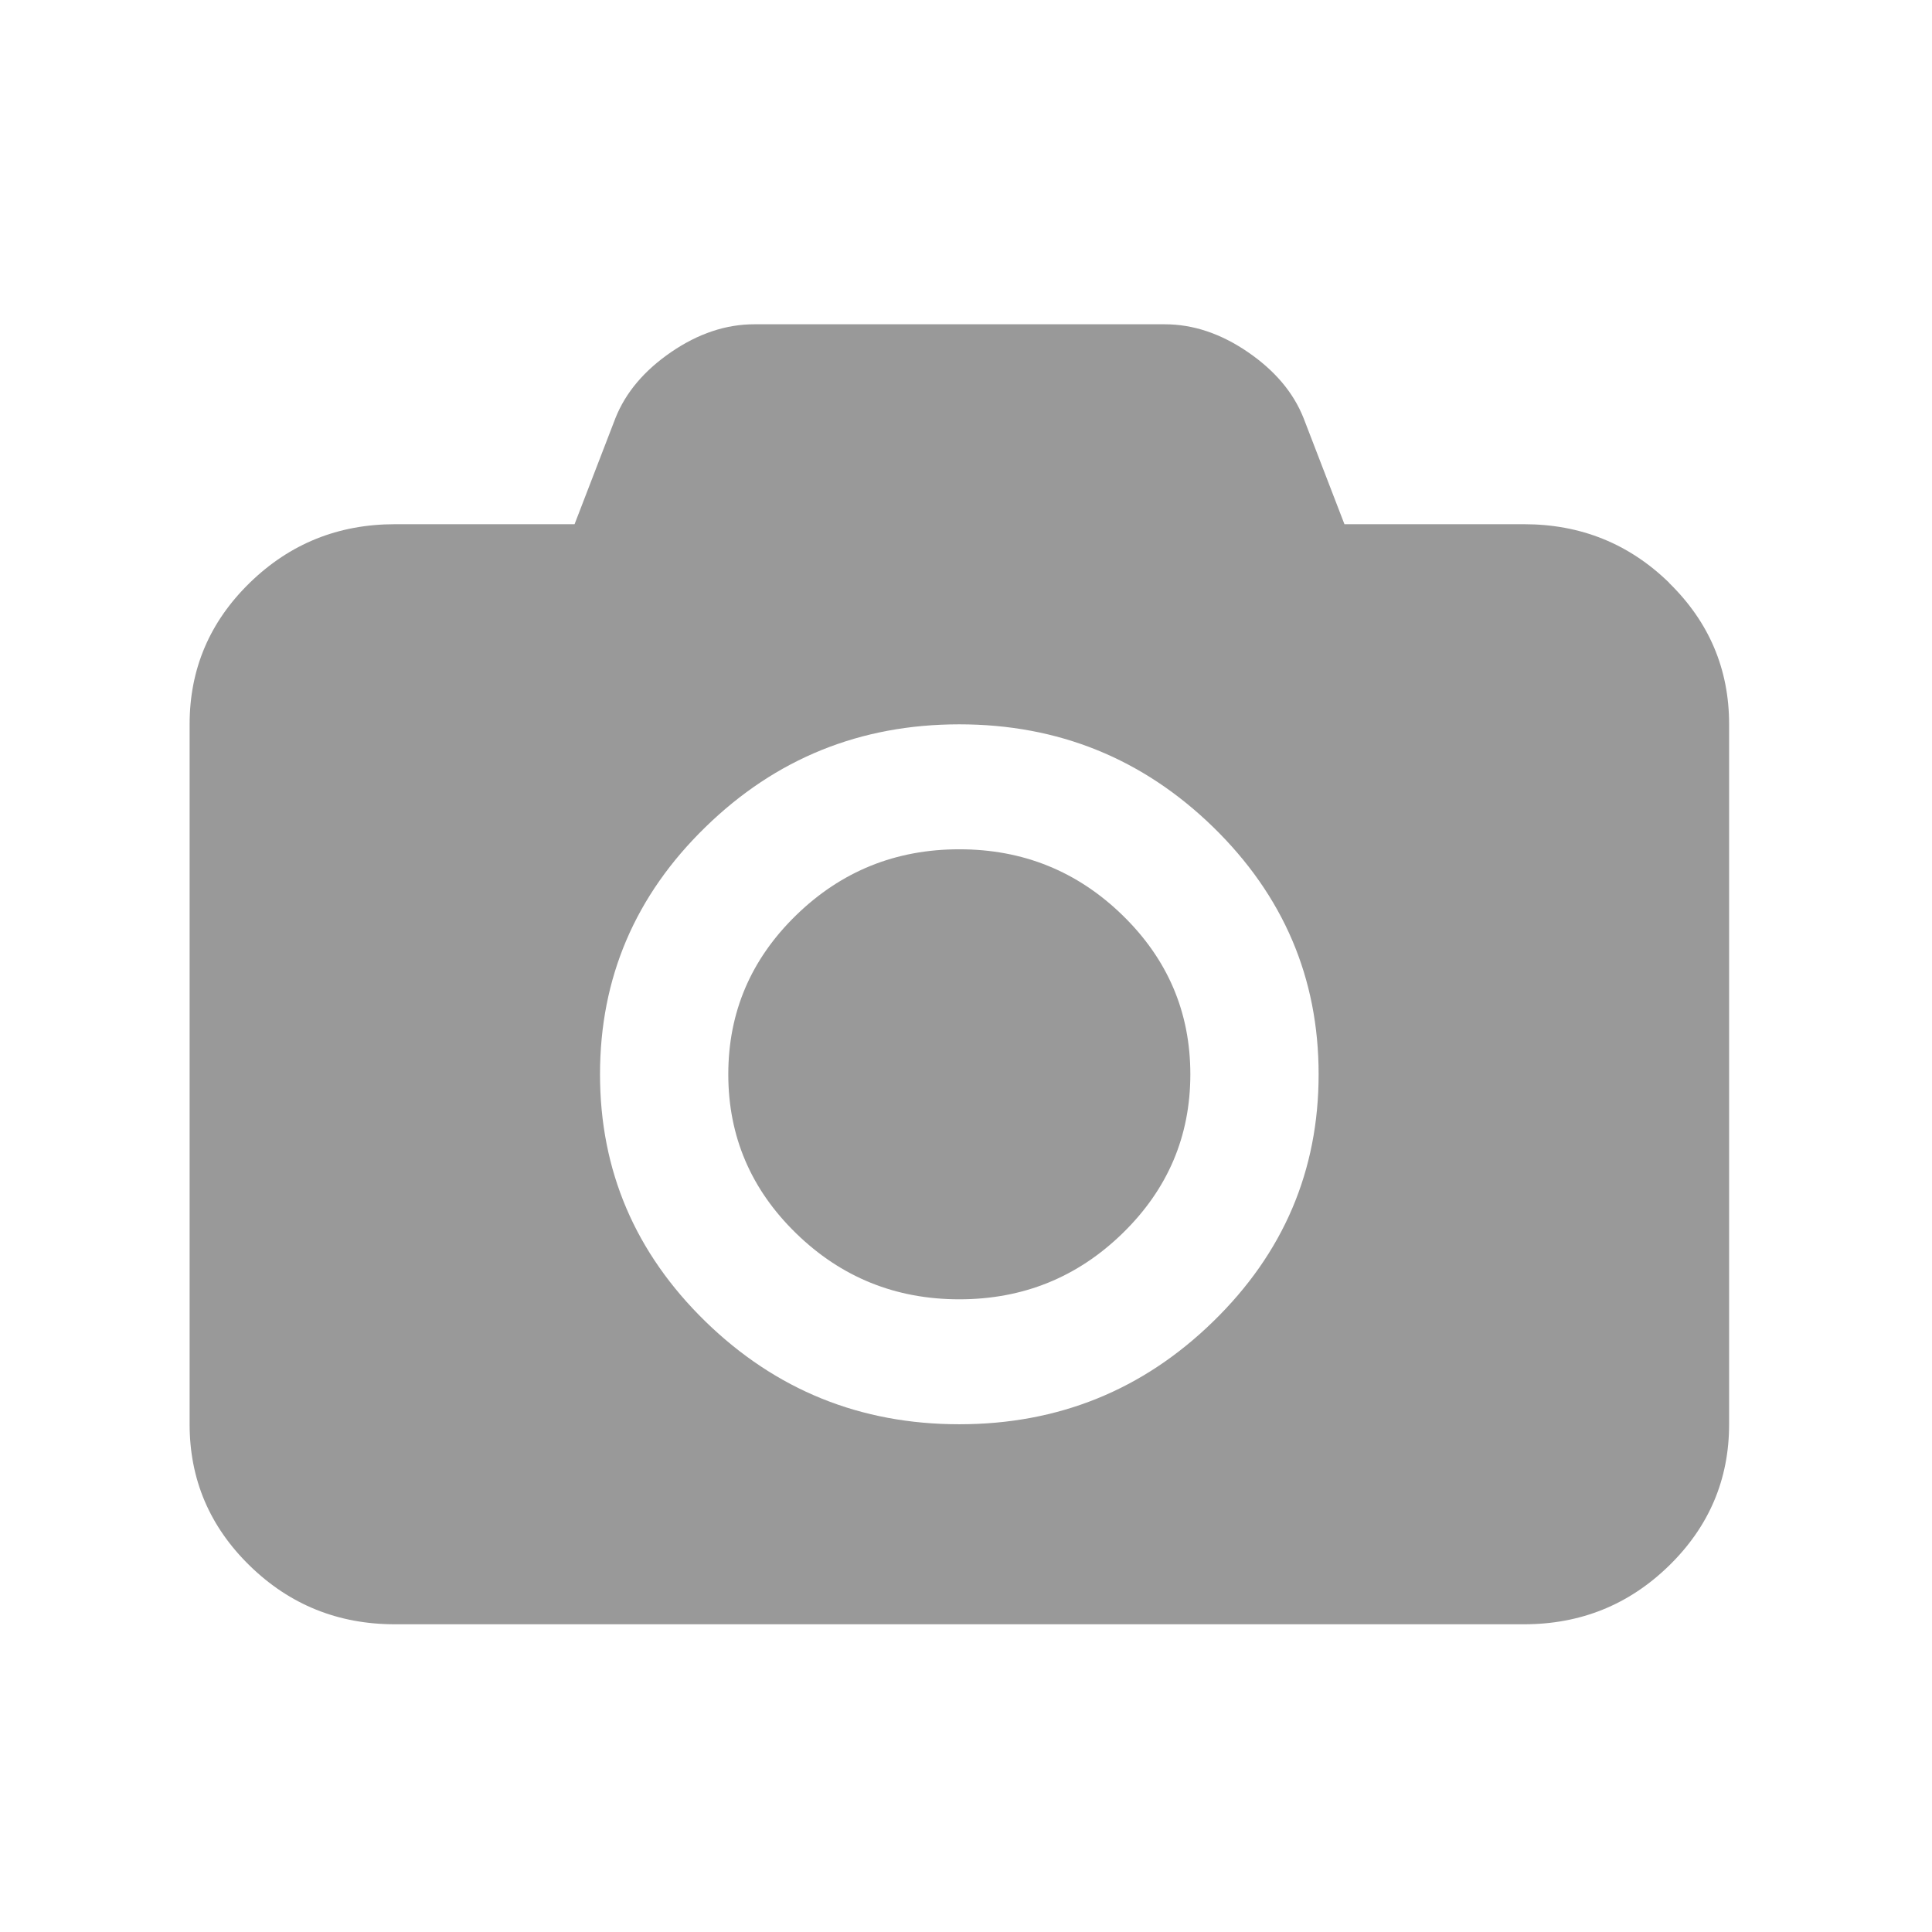
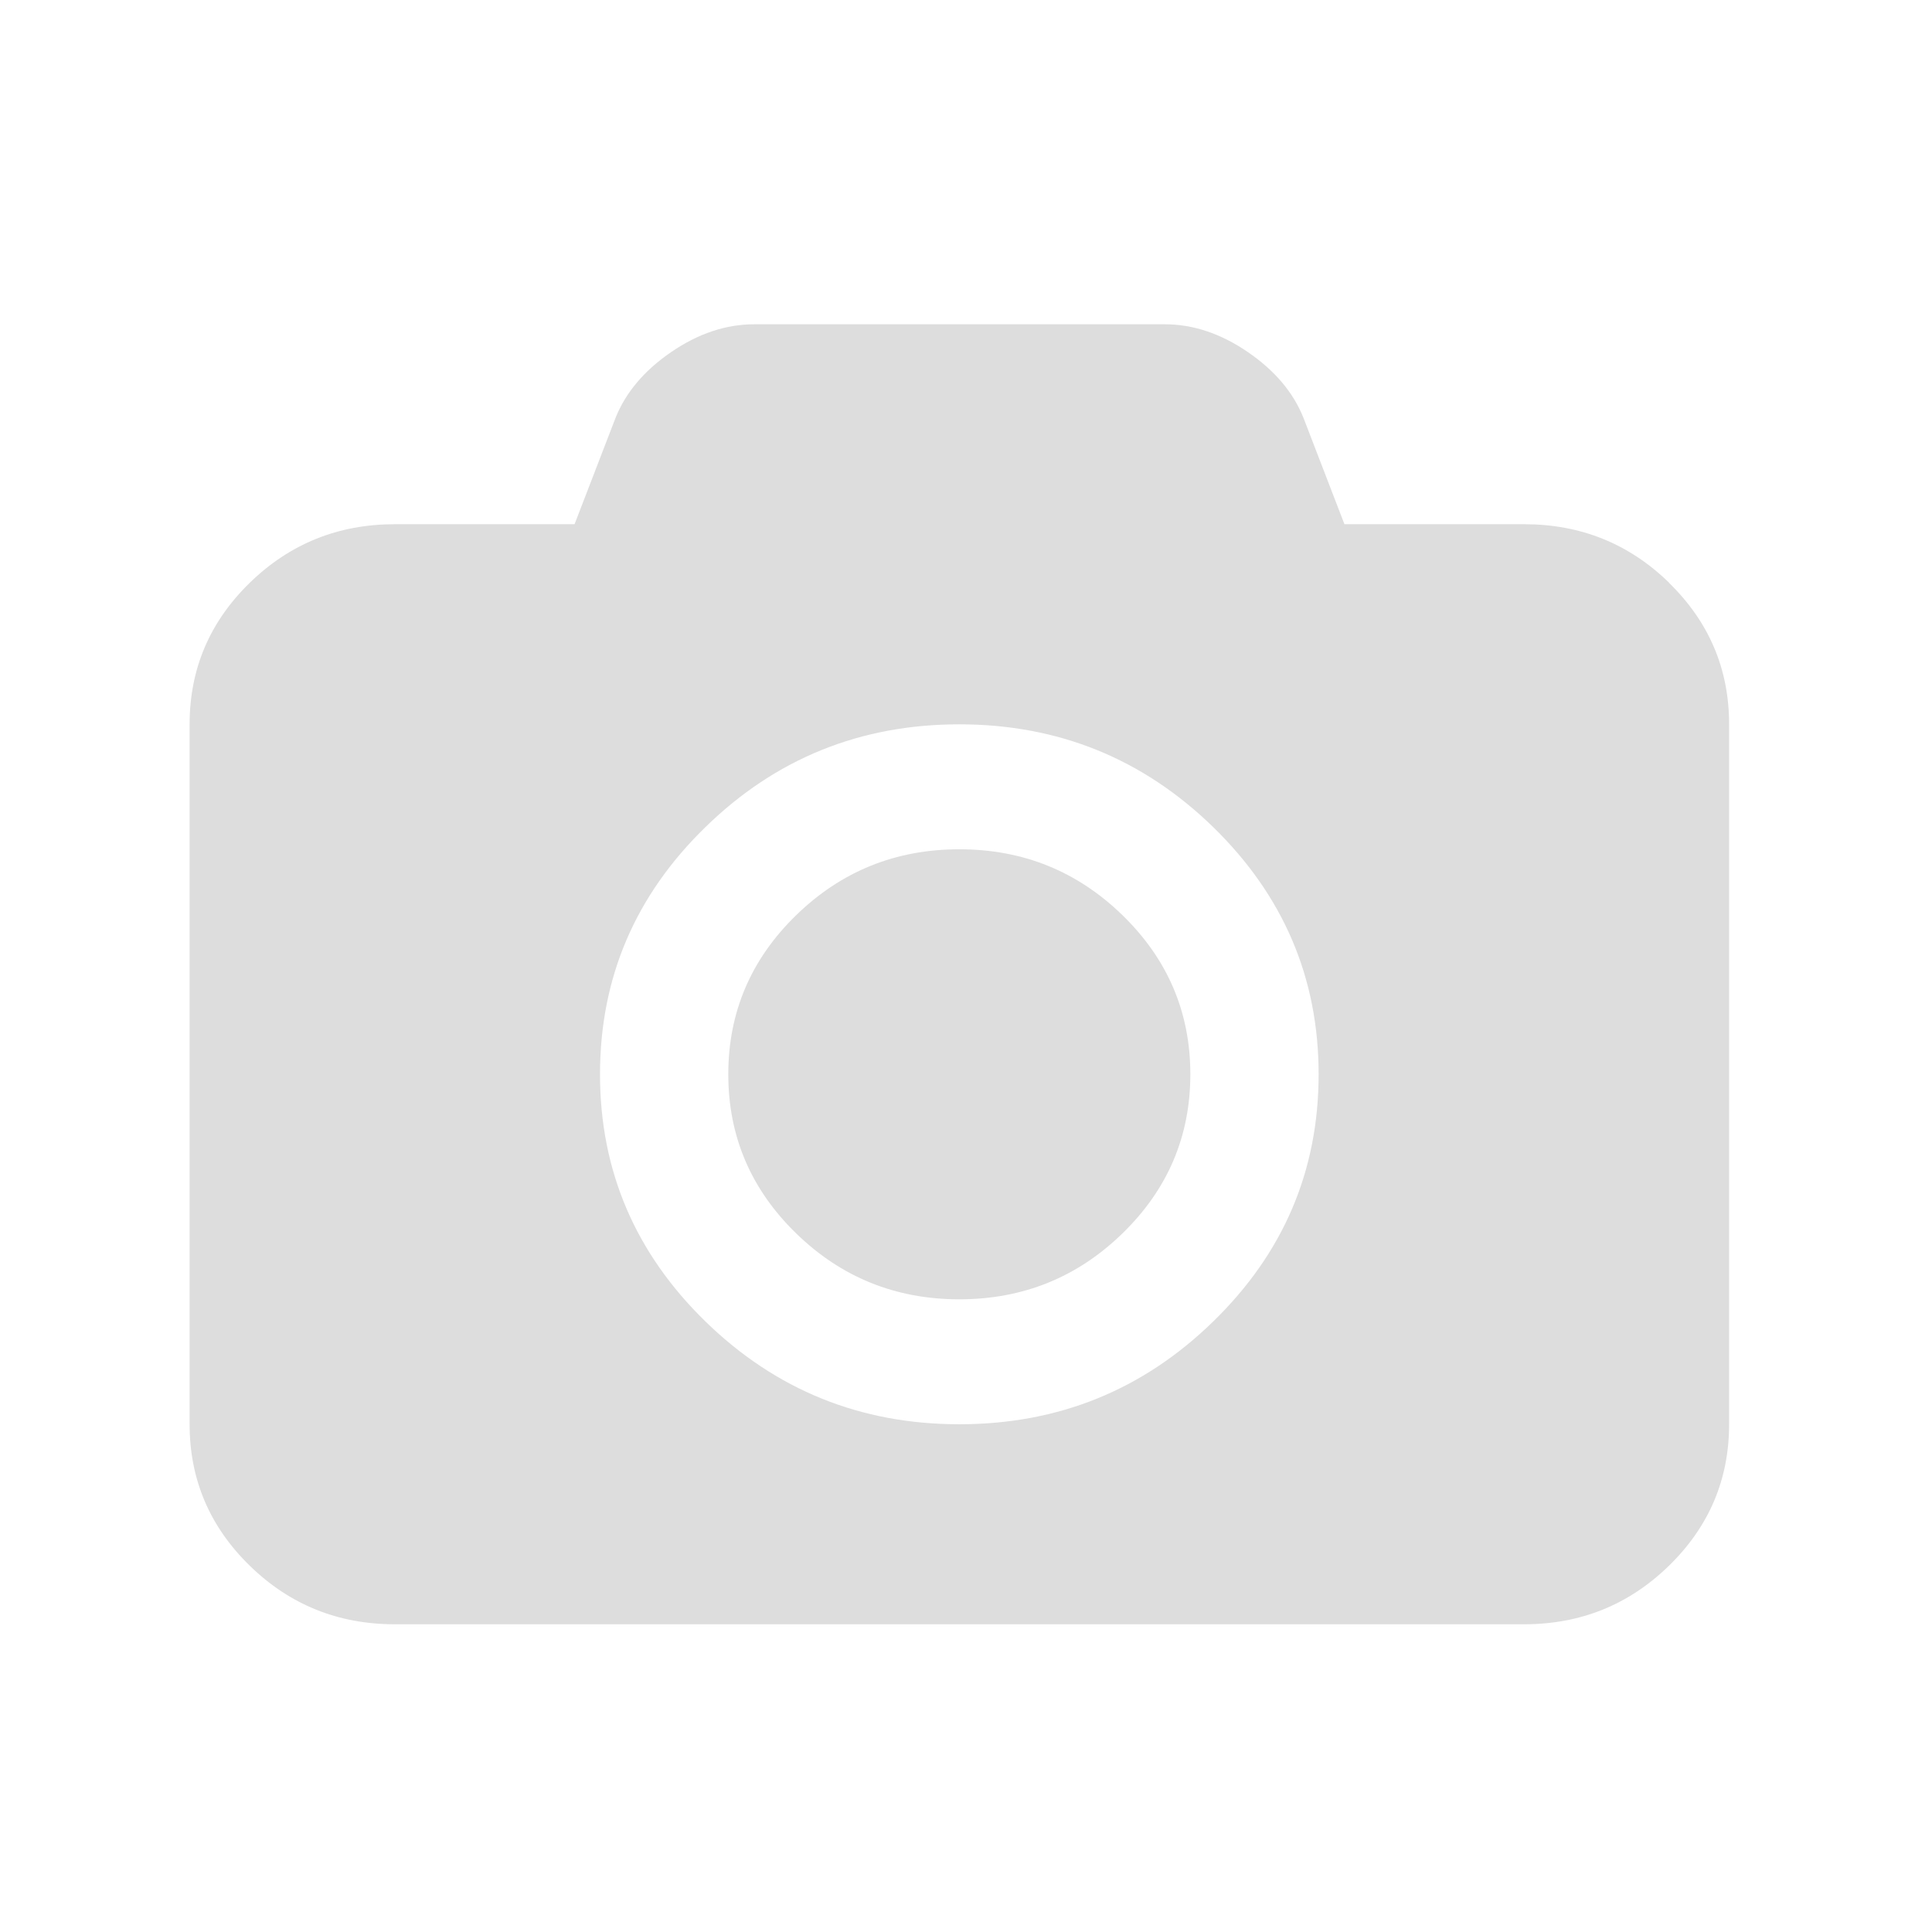
<svg xmlns="http://www.w3.org/2000/svg" viewBox="0 0 16 16">
-   <path d="m401.94 543.64c-.422-.413-.932-.619-1.528-.619h-1.892l-.431-1.122c-.107-.27-.303-.502-.587-.697-.284-.195-.576-.293-.874-.293h-4.324c-.298 0-.59.098-.874.293-.284.195-.48.428-.587.697l-.431 1.122h-1.892c-.597 0-1.106.206-1.529.619-.422.413-.633.911-.633 1.494v7.395c0 .583.211 1.081.633 1.494.422.413.932.619 1.529.619h11.89c.597 0 1.106-.206 1.528-.619.422-.413.633-.911.633-1.494v-7.395c0-.583-.211-1.081-.633-1.494m-4.801 7.804c-.74.724-1.631 1.085-2.673 1.085-1.042 0-1.932-.362-2.673-1.085-.74-.724-1.111-1.594-1.111-2.612 0-1.018.37-1.889 1.111-2.612.74-.724 1.631-1.085 2.673-1.085 1.042 0 1.932.362 2.673 1.085.74.724 1.111 1.594 1.111 2.612 0 1.018-.37 1.889-1.111 2.612m-2.673-4.989c-.67 0-1.243.232-1.719.697-.476.465-.714 1.025-.714 1.68 0 .655.238 1.215.714 1.68.476.465 1.049.697 1.719.697.67 0 1.243-.232 1.719-.697.476-.465.714-1.025.714-1.68 0-.655-.238-1.215-.714-1.68-.476-.465-1.049-.697-1.719-.697" transform="matrix(.78637 0 0 .78395-302.25-421.36)" fill="#999999" />
+   <path d="m401.94 543.64c-.422-.413-.932-.619-1.528-.619h-1.892l-.431-1.122c-.107-.27-.303-.502-.587-.697-.284-.195-.576-.293-.874-.293h-4.324c-.298 0-.59.098-.874.293-.284.195-.48.428-.587.697l-.431 1.122h-1.892c-.597 0-1.106.206-1.529.619-.422.413-.633.911-.633 1.494v7.395c0 .583.211 1.081.633 1.494.422.413.932.619 1.529.619h11.89c.597 0 1.106-.206 1.528-.619.422-.413.633-.911.633-1.494v-7.395c0-.583-.211-1.081-.633-1.494m-4.801 7.804c-.74.724-1.631 1.085-2.673 1.085-1.042 0-1.932-.362-2.673-1.085-.74-.724-1.111-1.594-1.111-2.612 0-1.018.37-1.889 1.111-2.612.74-.724 1.631-1.085 2.673-1.085 1.042 0 1.932.362 2.673 1.085.74.724 1.111 1.594 1.111 2.612 0 1.018-.37 1.889-1.111 2.612m-2.673-4.989c-.67 0-1.243.232-1.719.697-.476.465-.714 1.025-.714 1.68 0 .655.238 1.215.714 1.68.476.465 1.049.697 1.719.697.67 0 1.243-.232 1.719-.697.476-.465.714-1.025.714-1.68 0-.655-.238-1.215-.714-1.68-.476-.465-1.049-.697-1.719-.697" transform="matrix(.78637 0 0 .78395-302.25-421.36)" fill="#ddd" />
</svg>
